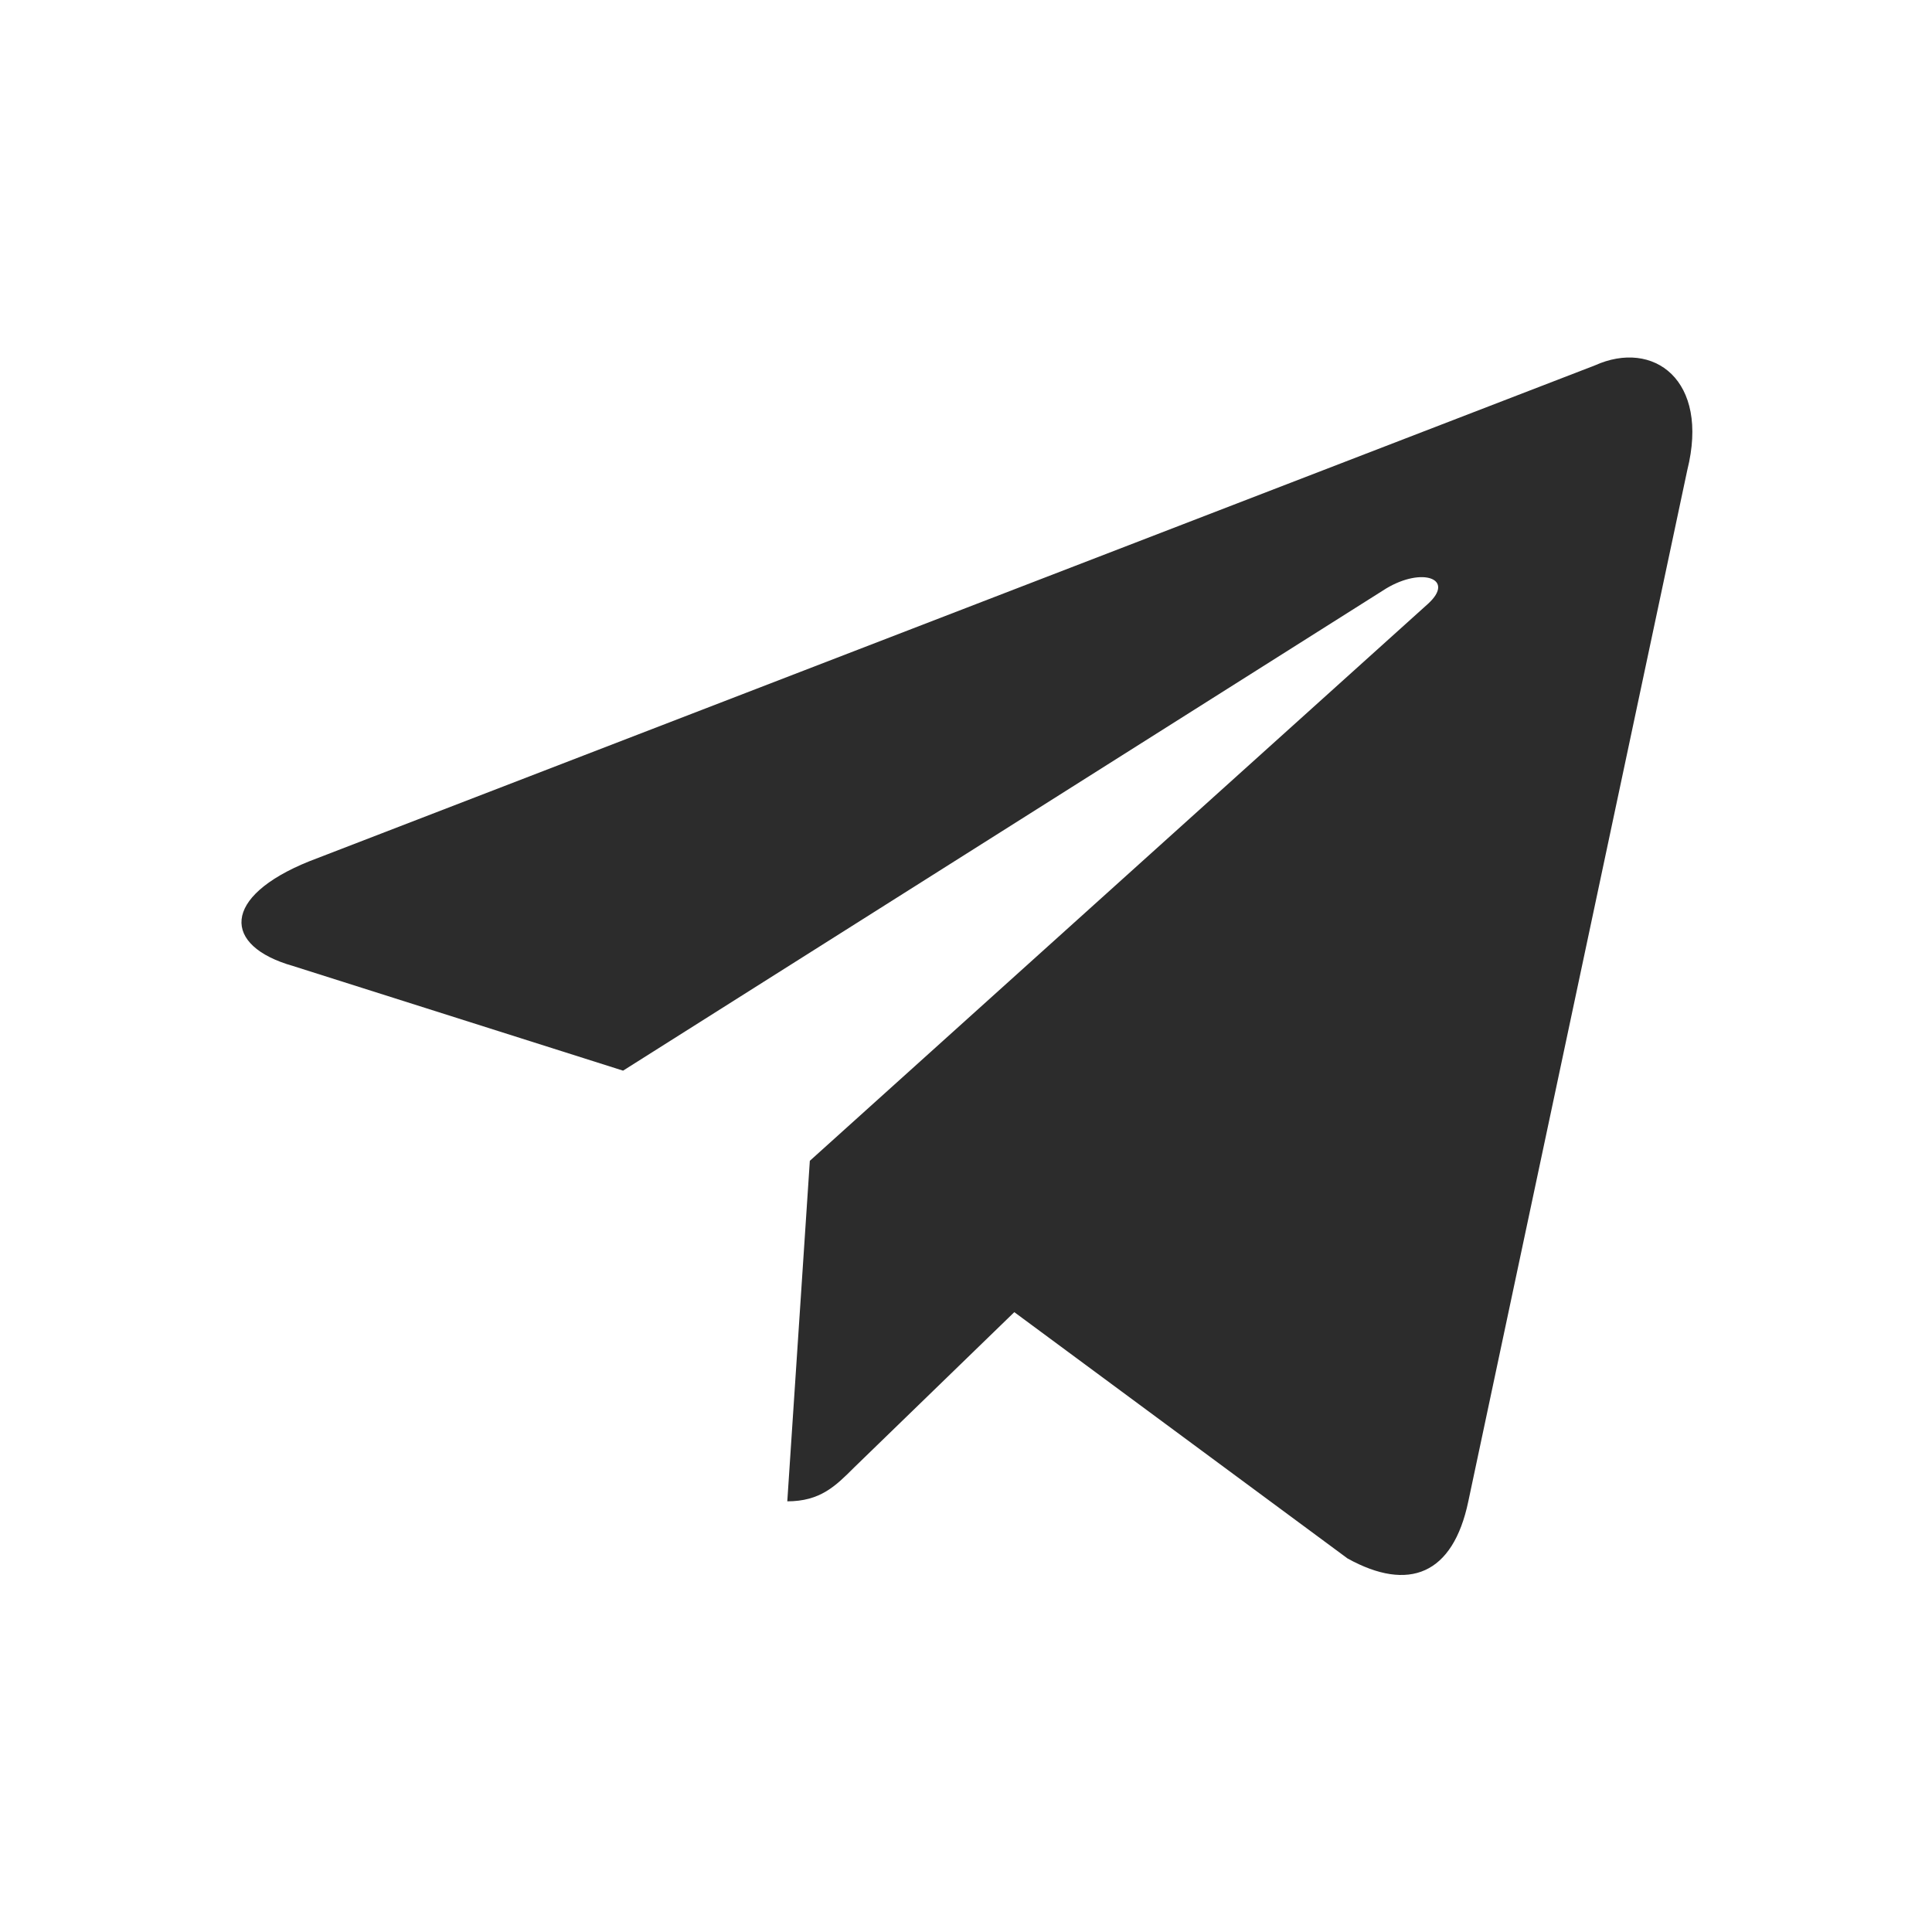
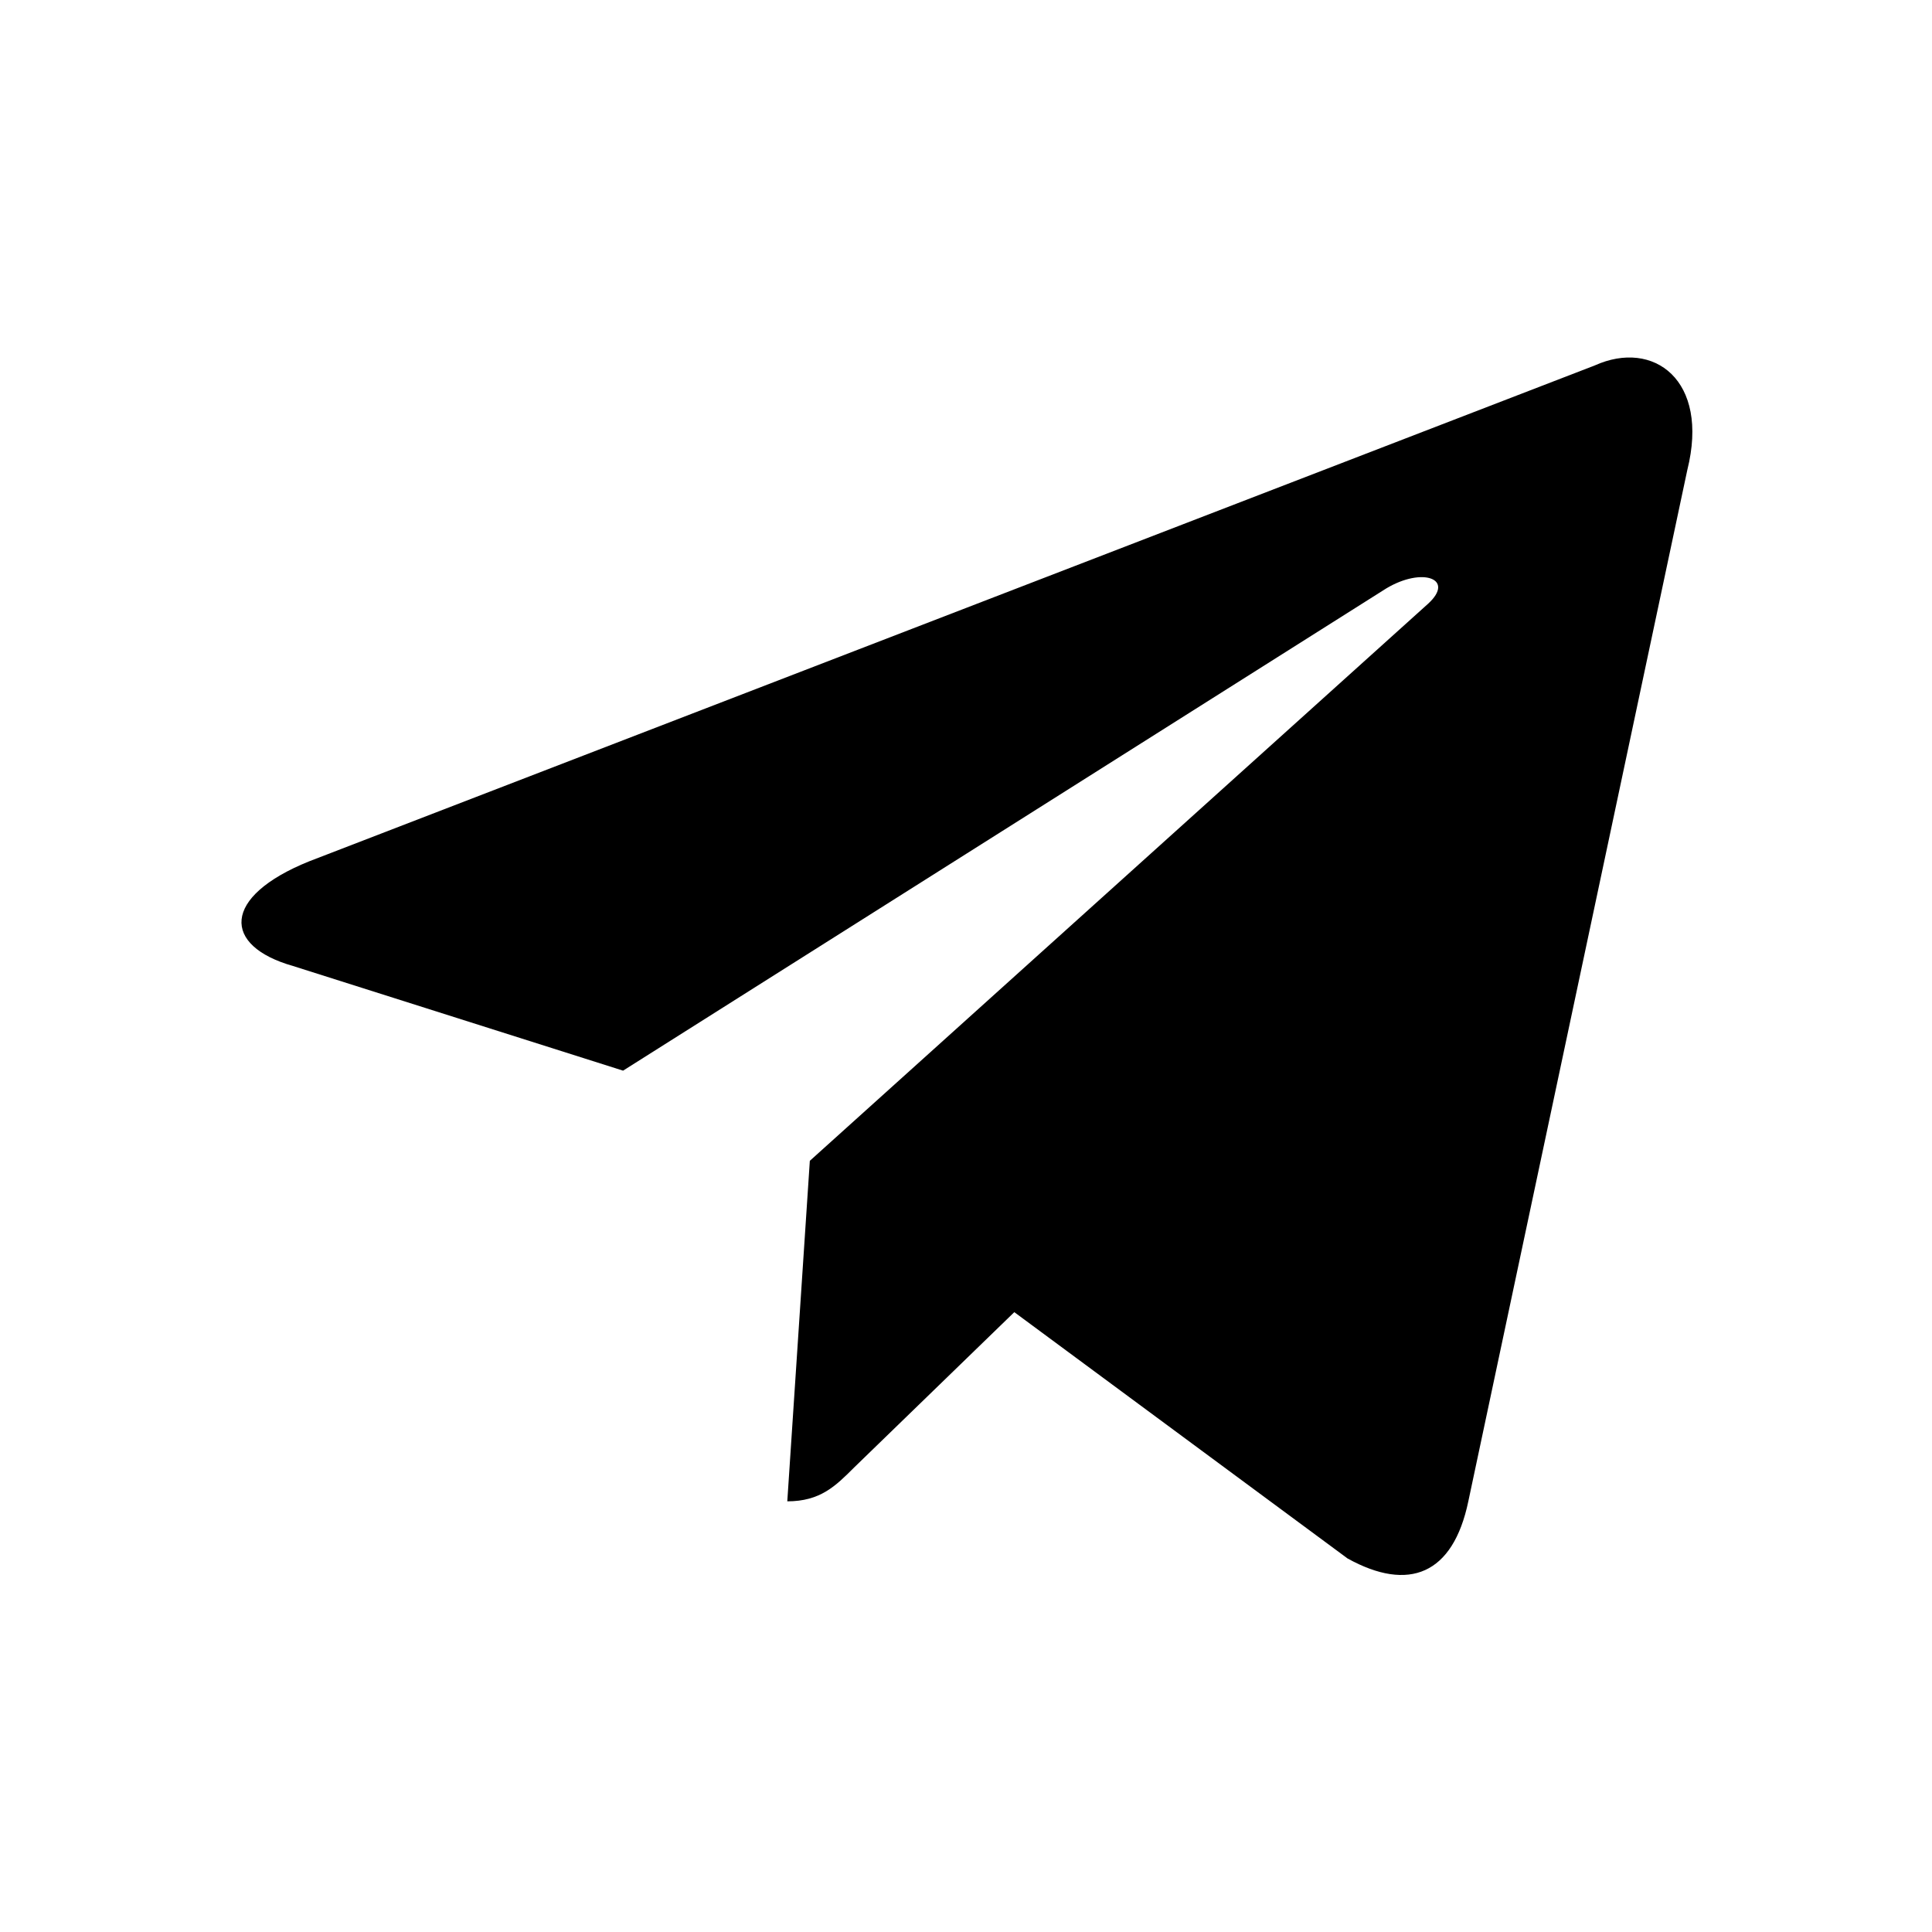
<svg xmlns="http://www.w3.org/2000/svg" t="1636378344395" class="icon" viewBox="0 0 1024 1024" version="1.1" p-id="1159" width="200" height="200">
  <defs>
    <style type="text/css" />
  </defs>
-   <path d="M417.28 795.733l11.947-180.48 327.68-295.253c14.507-13.227-2.987-19.627-22.187-8.107L330.24 567.467 155.307 512c-37.547-10.667-37.973-36.693 8.533-55.467l681.387-262.827c31.147-14.08 61.013 7.68 49.067 55.467l-116.053 546.56c-8.107 38.827-31.573 48.213-64 30.293L537.6 695.467l-84.907 82.347c-9.813 9.813-17.92 17.92-35.413 17.92z" fill="#2c2c2c" p-id="1160" />
+   <path d="M417.28 795.733l11.947-180.48 327.68-295.253c14.507-13.227-2.987-19.627-22.187-8.107L330.24 567.467 155.307 512c-37.547-10.667-37.973-36.693 8.533-55.467l681.387-262.827c31.147-14.08 61.013 7.68 49.067 55.467l-116.053 546.56c-8.107 38.827-31.573 48.213-64 30.293L537.6 695.467l-84.907 82.347c-9.813 9.813-17.92 17.92-35.413 17.92z" fill="#000000" p-id="1160" />
</svg>
